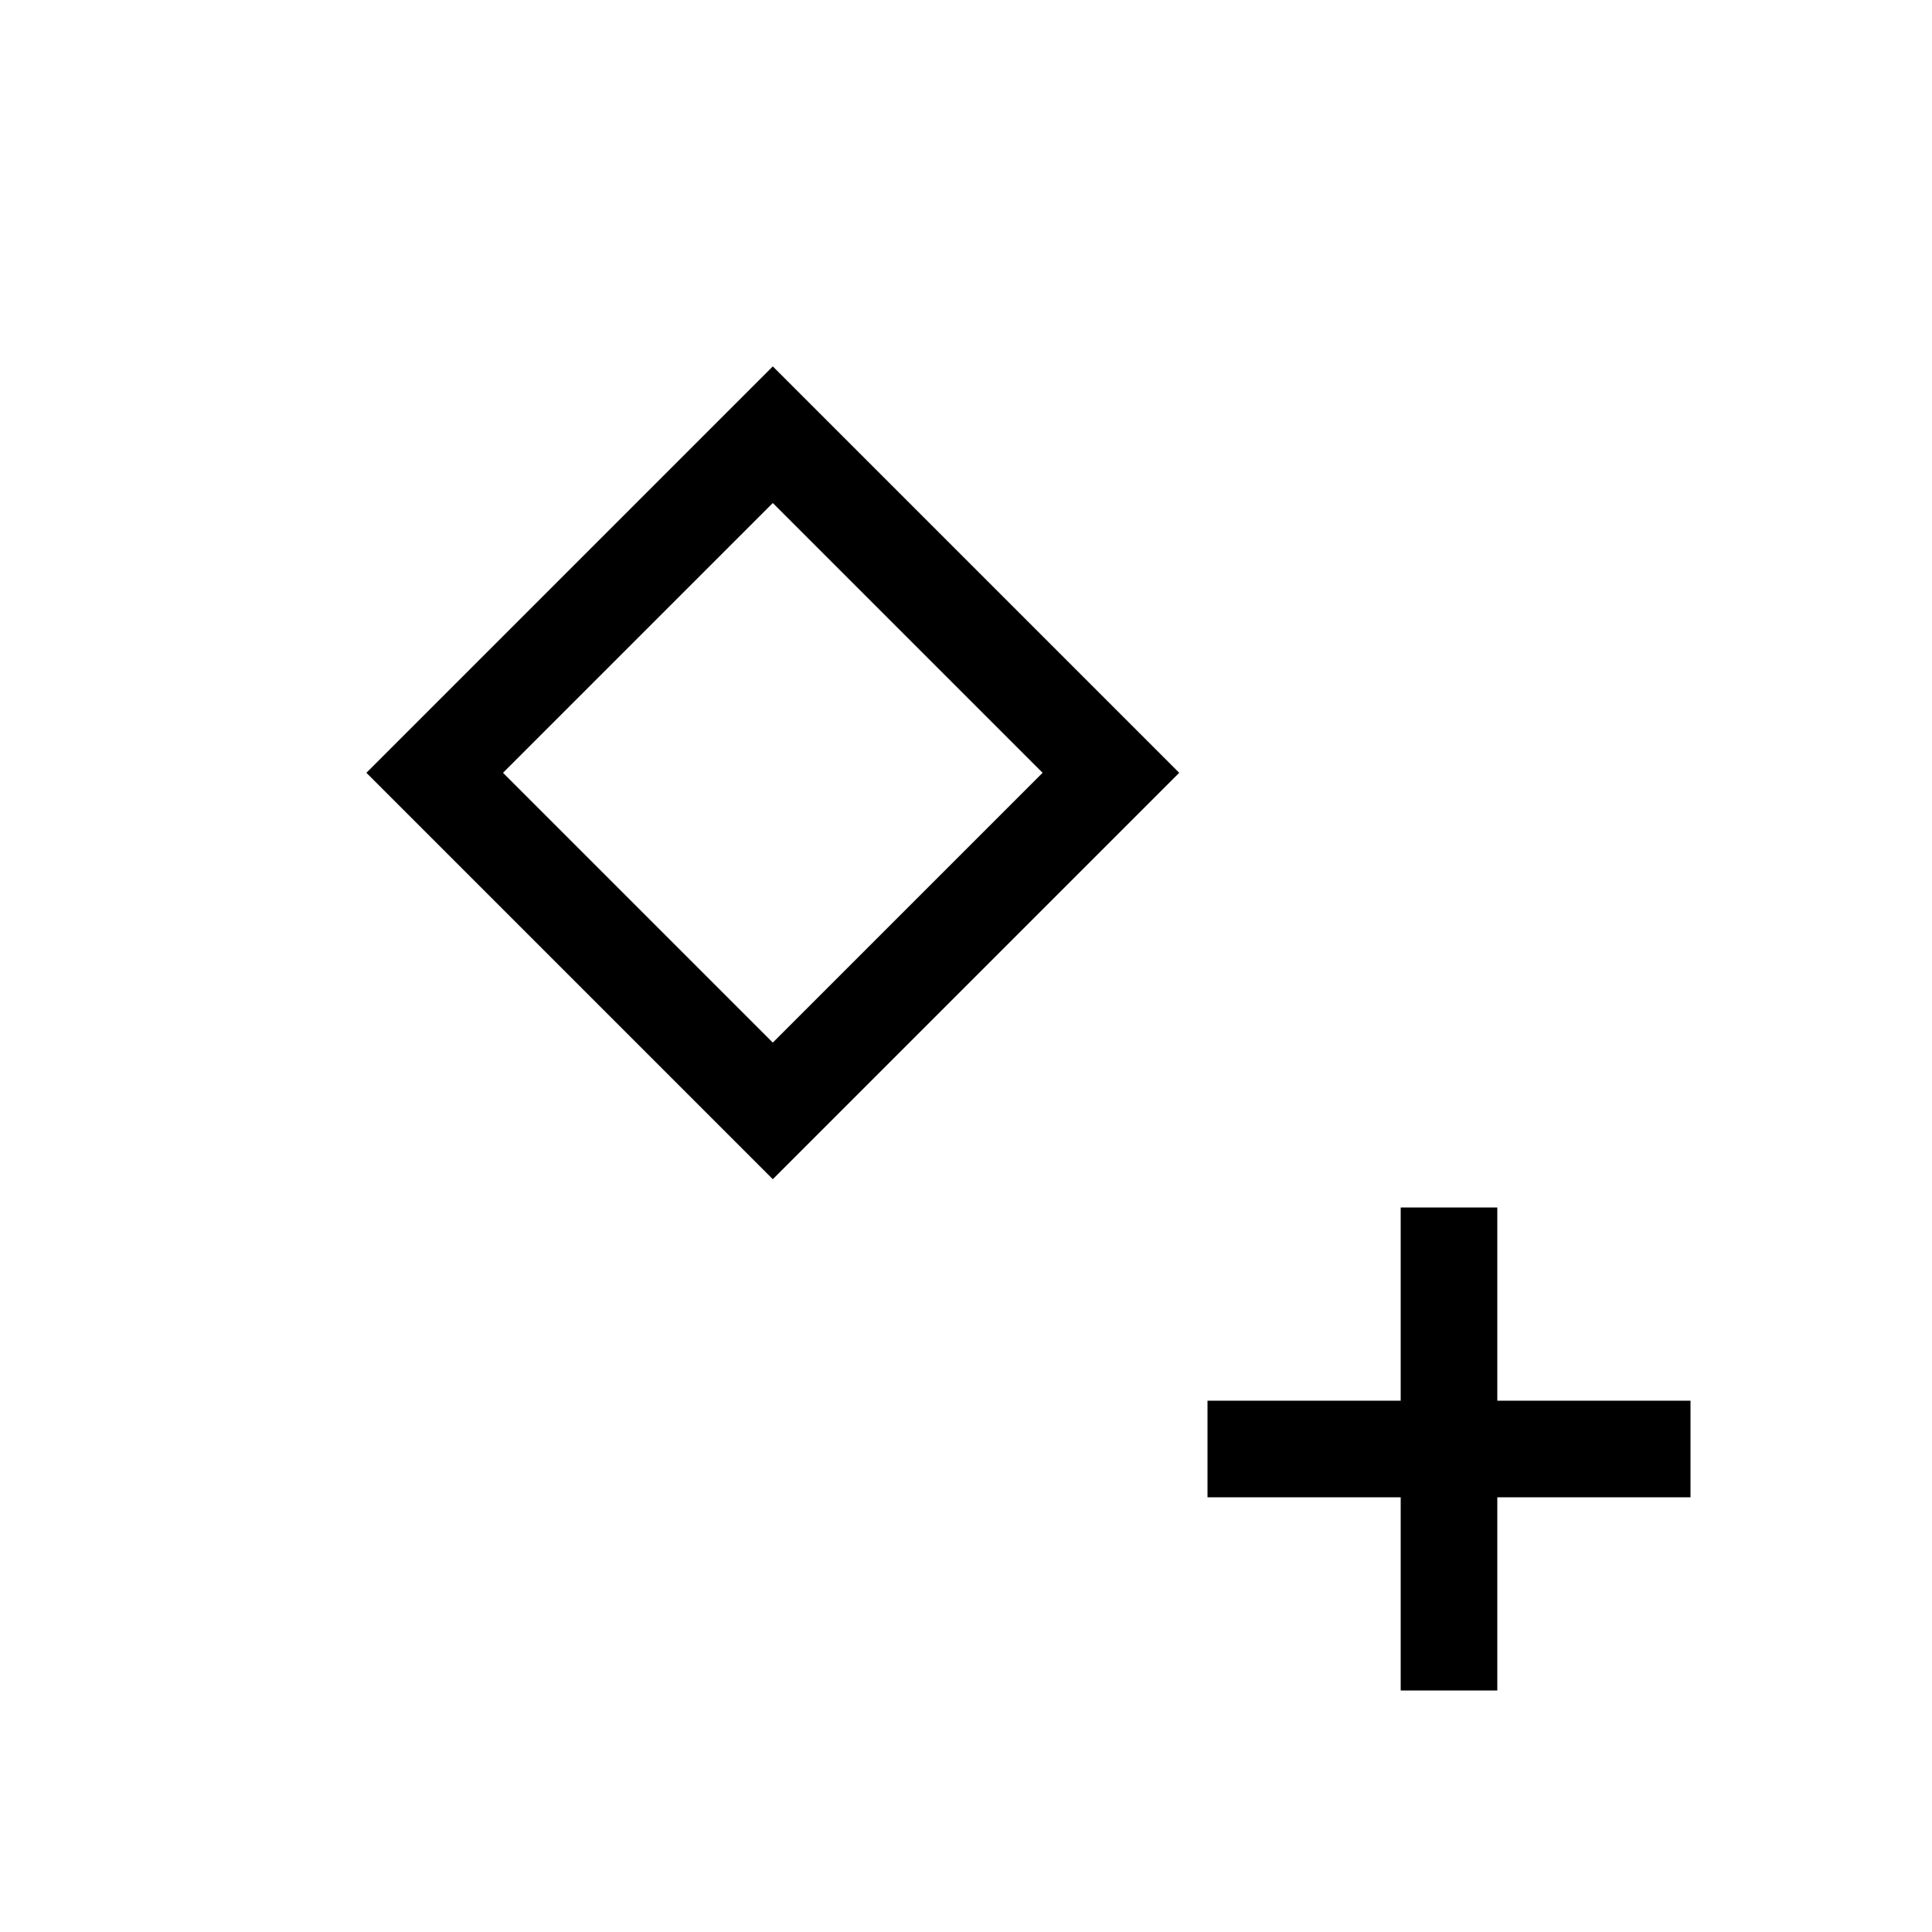
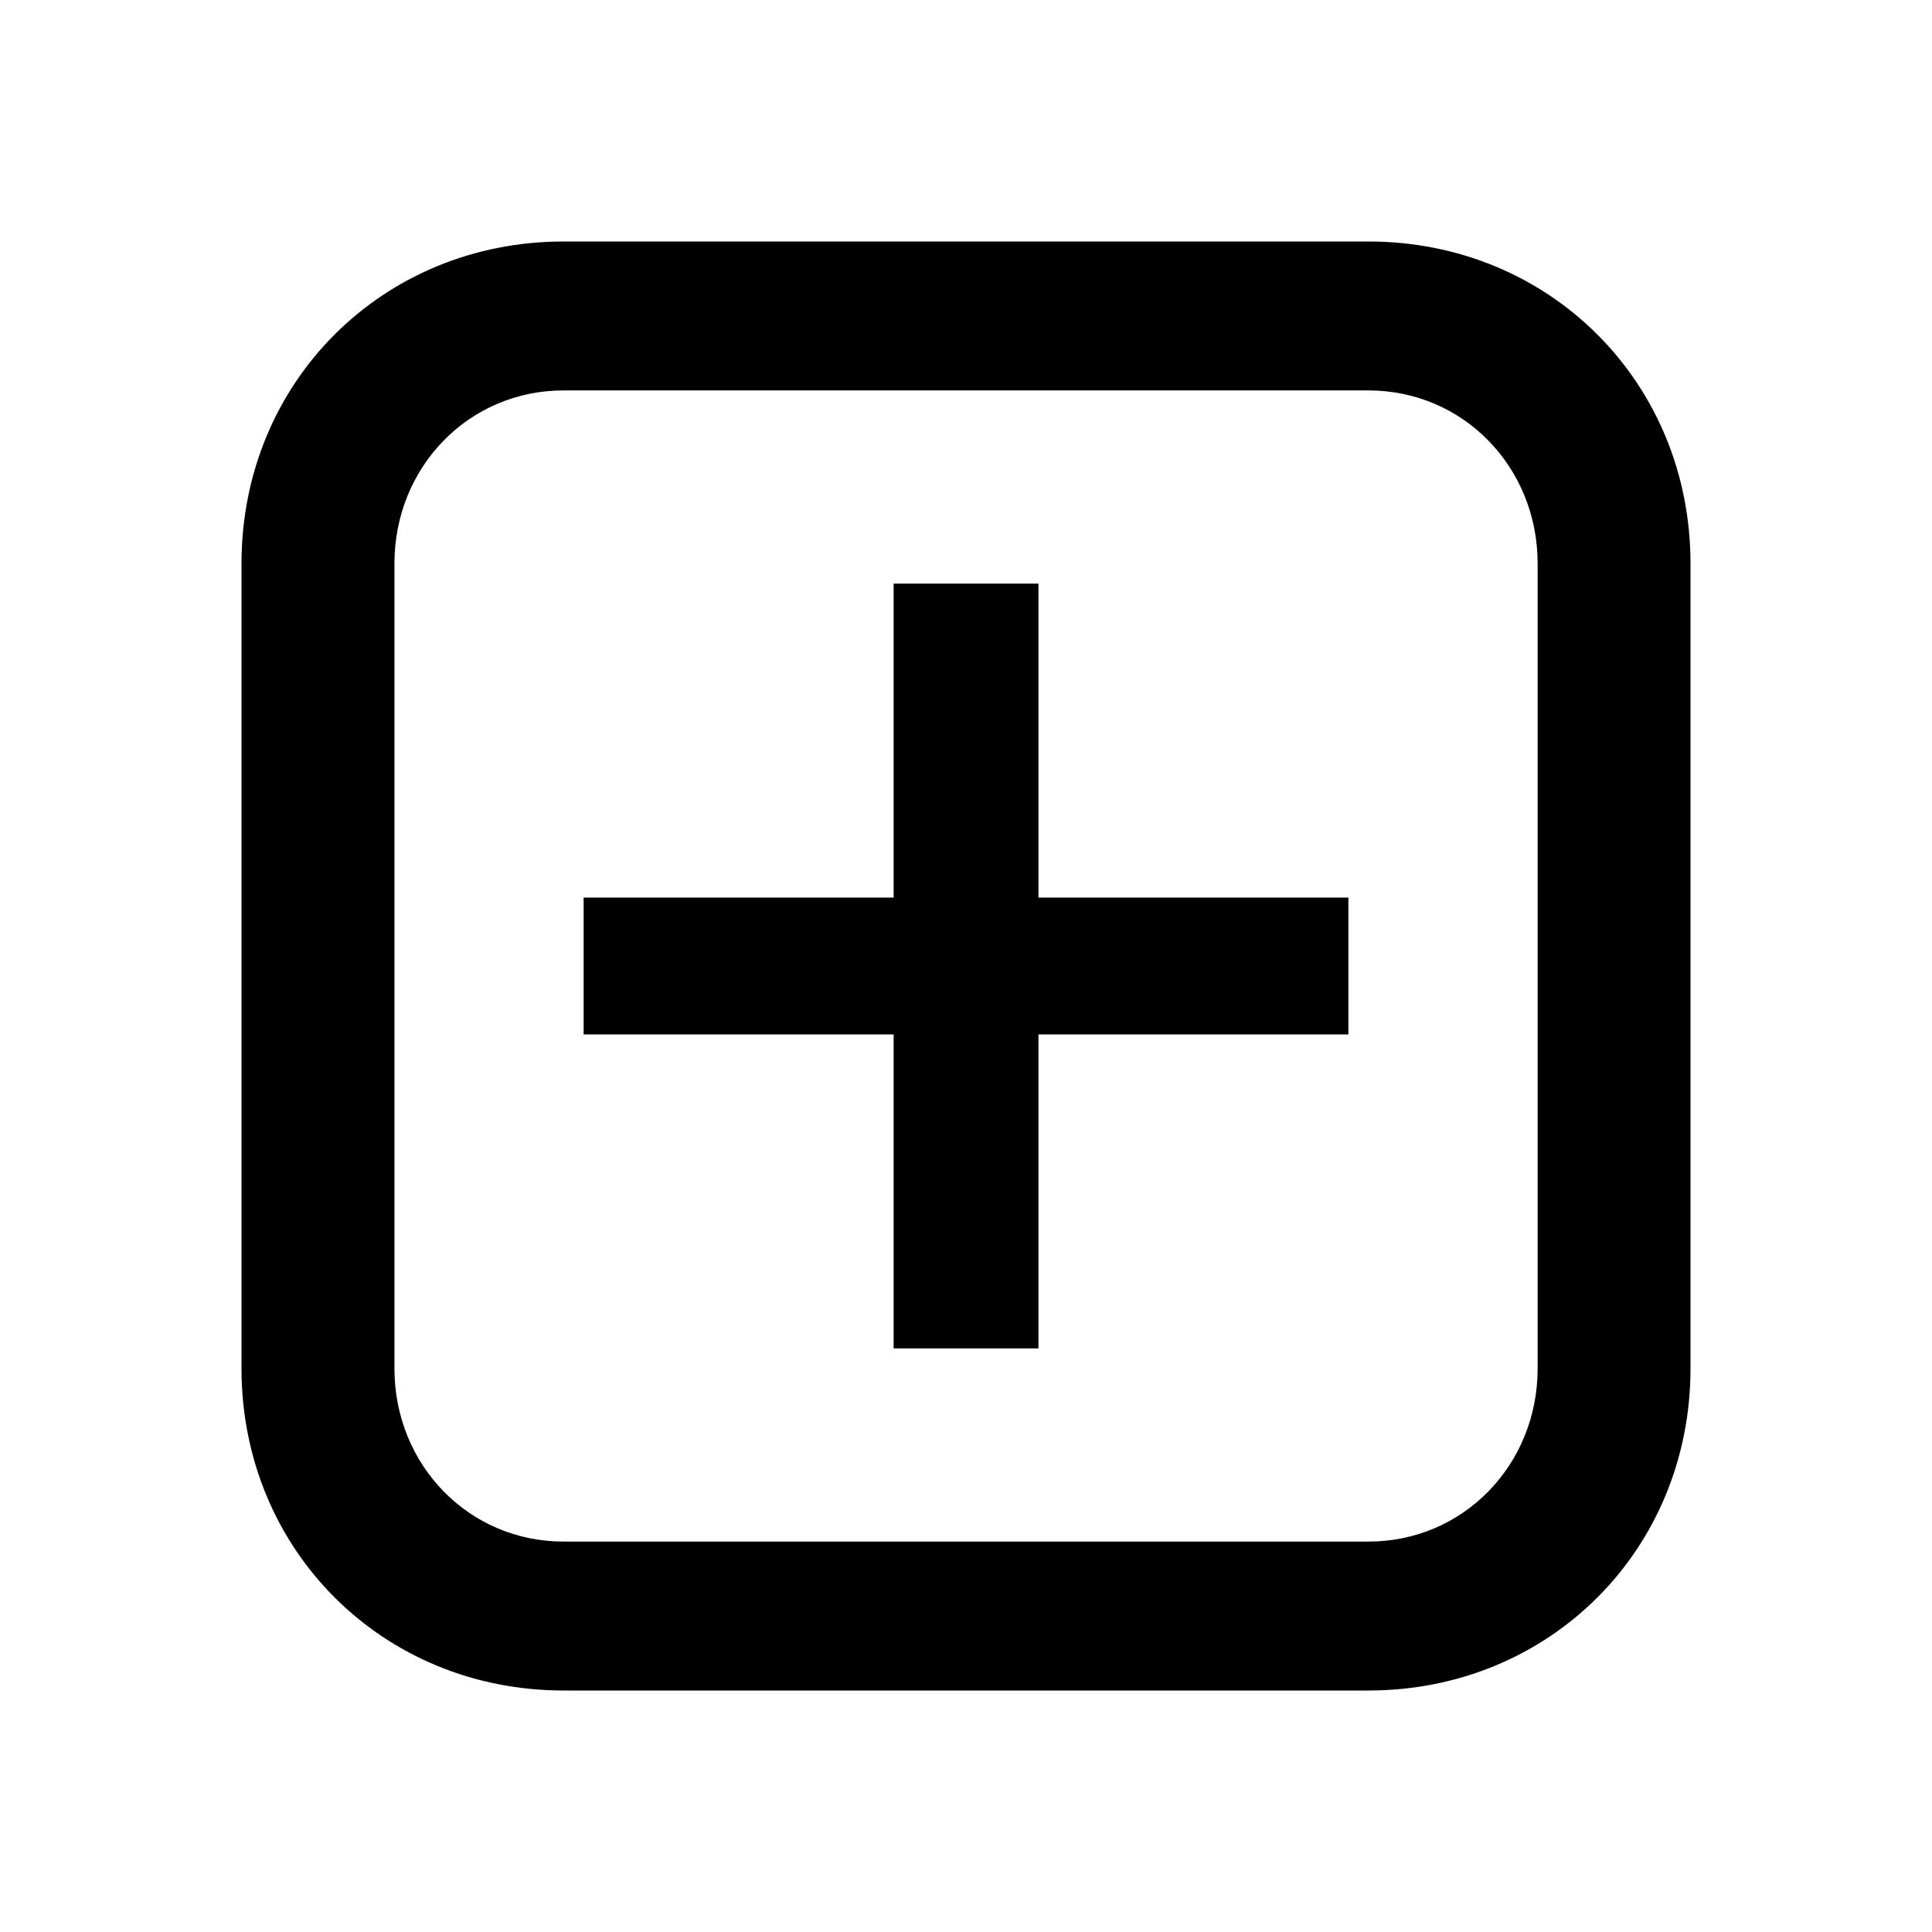
- <svg xmlns="http://www.w3.org/2000/svg" width="20" height="20" viewBox="0 0 20 20" fill="none">
-   <g stroke="black" stroke-width="1">
-     <path d="M8 4.5L11.5 8L8 11.5L4.5 8L8 4.5Z" />
-     <path d="M15 12.5V17.5" />
-     <path d="M12.5 15H17.5" />
-   </g>
+ <svg xmlns="http://www.w3.org/2000/svg" class="uf-icon" width="20" height="20" viewBox="0 0 24 24" fill="none" style="width:20px;height:20px" data-icon="token-add" data-iconset="iconoteka" data-icon-source="add_in_square/stroke" aria-hidden="true">
+   <path d="M7 21C4.75 21 3 19.25 3 17V7C3 4.75 4.75 3 7 3H17C19.25 3 21 4.75 21 7V17C21 19.25 19.25 21 17 21H7ZM17 19.15C18.175 19.15 19.101 18.2 19.101 17V7C19.101 5.8 18.175 4.85 17 4.85H7C5.825 4.85 4.9 5.8 4.9 7V17C4.9 18.2 5.825 19.15 7 19.15H17ZM7.25 12.85V11.15H11.101V7.25H12.9V11.15H16.75V12.85H12.9V16.75H11.101V12.85H7.25Z" fill="currentColor" fill-rule="evenodd" clip-rule="evenodd" />
</svg>
